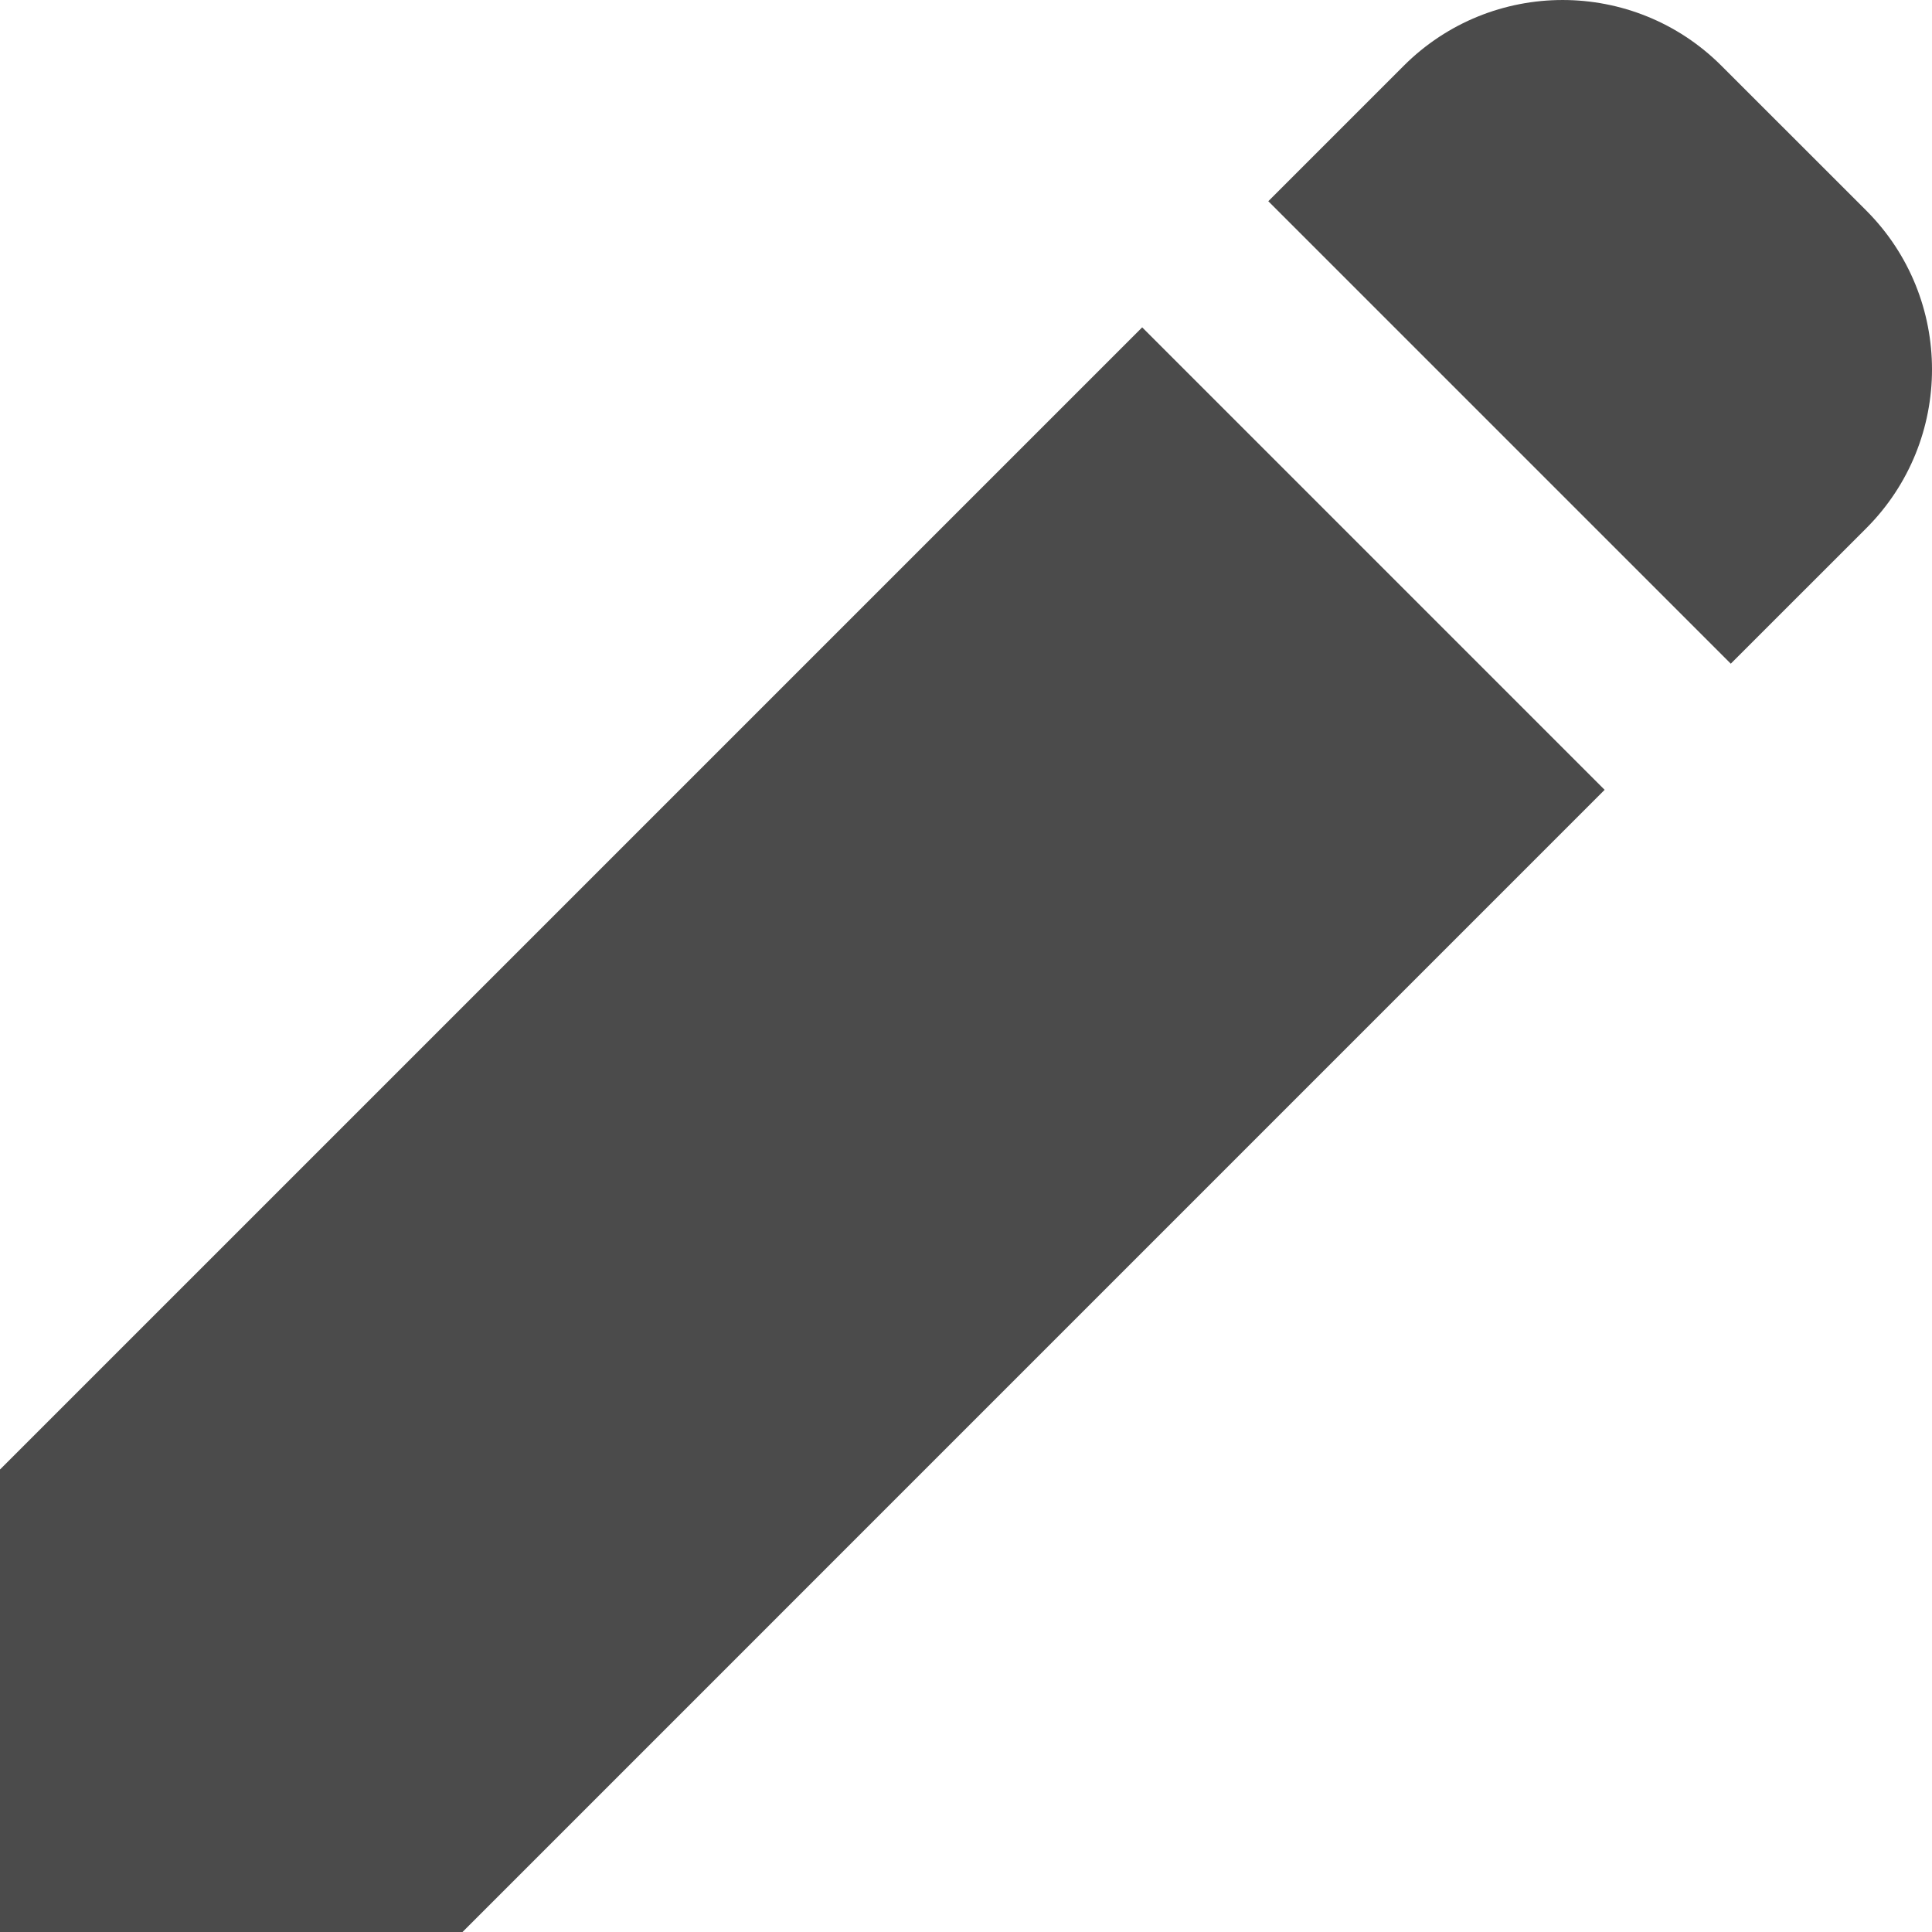
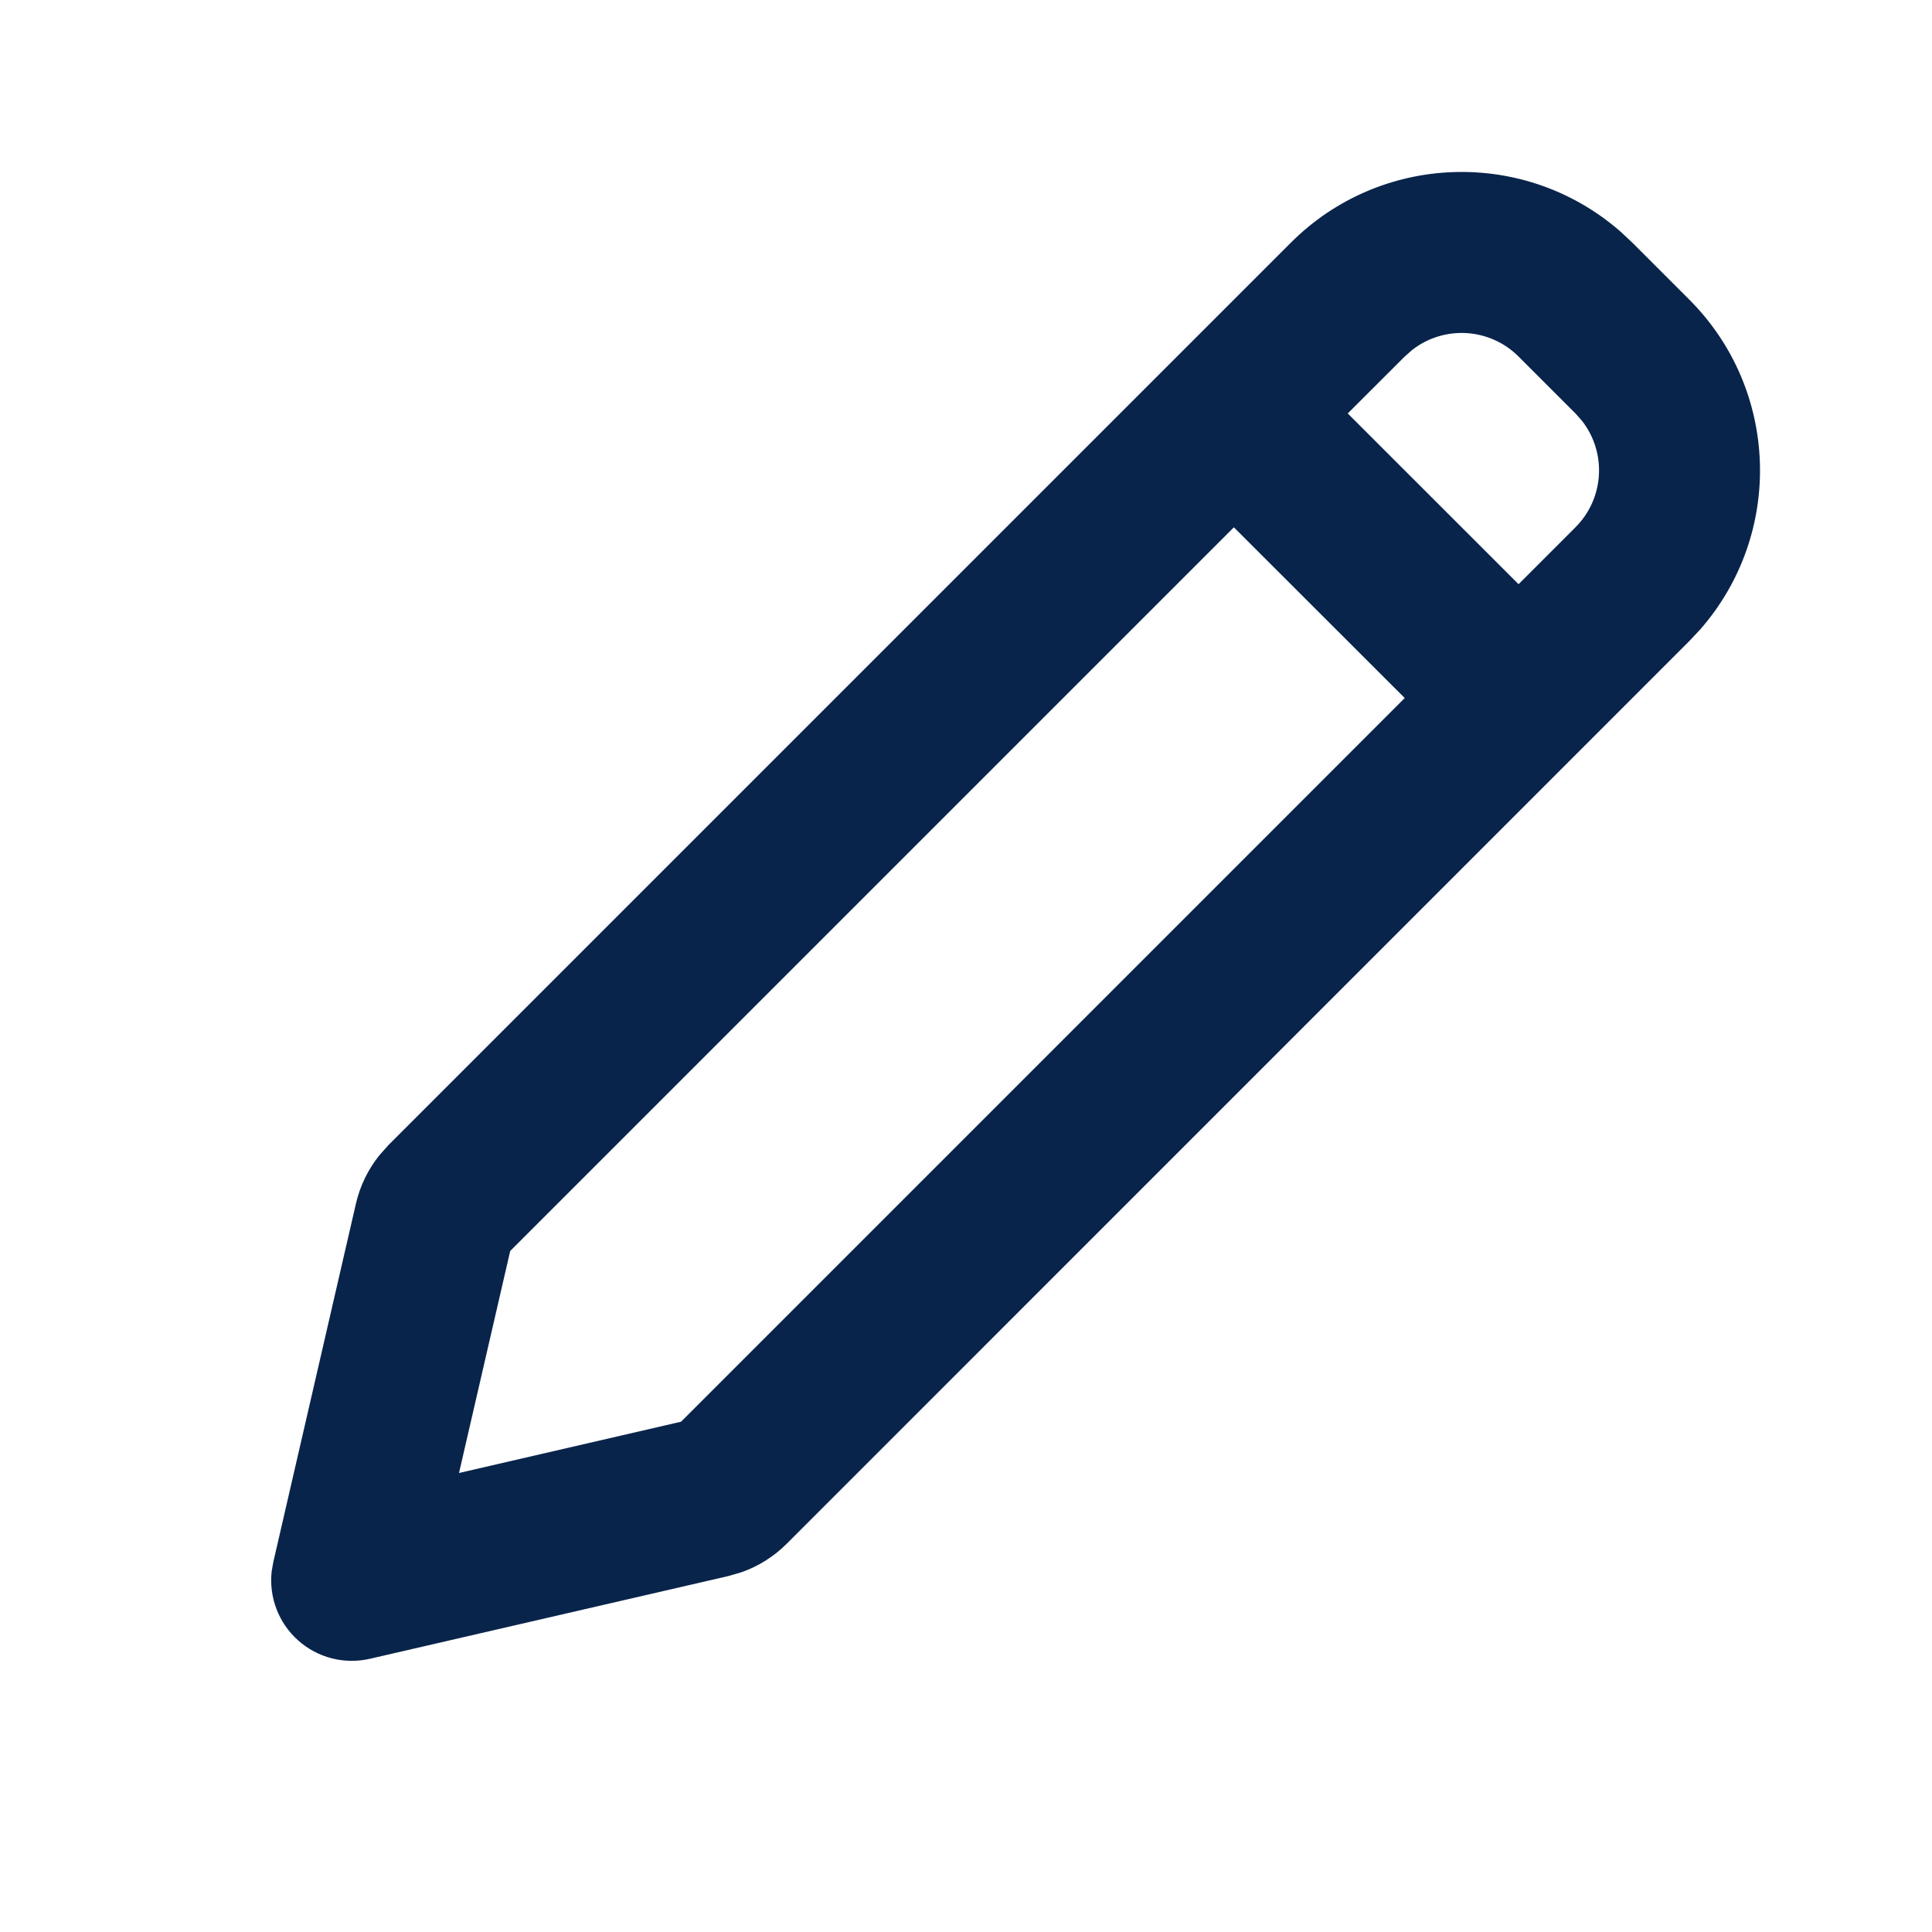
- <svg xmlns="http://www.w3.org/2000/svg" version="1.1" id="_x32_" x="0px" y="0px" viewBox="0 0 512 512" style="width: 64px; height: 64px; opacity: 1;" xml:space="preserve">
-   <style type="text/css">
- 	.st0{fill:#4B4B4B;}
- </style>
-   <g>
-     <path class="st0" d="M494.56,55.774l-38.344-38.328c-23.253-23.262-60.965-23.253-84.226,0l-35.878,35.878l122.563,122.563   l35.886-35.878C517.814,116.747,517.814,79.044,494.56,55.774z" style="fill: rgb(75, 75, 75);" />
-     <polygon class="st0" points="0,389.435 0,511.998 122.571,511.998 425.246,209.314 302.691,86.751  " style="fill: rgb(75, 75, 75);" />
+ <svg xmlns="http://www.w3.org/2000/svg" width="24" height="24" viewBox="0 0 24 24">
+   <g fill="none" fill-rule="nonzero">
+     <path d="M24 0v24H0V0h24ZM12.593 23.258l-.011.002-.071.035-.02.004-.014-.004-.071-.035c-.01-.004-.019-.001-.024.005l-.004.01-.017.428.005.02.01.013.104.074.015.004.012-.004.104-.074.012-.016.004-.017-.017-.427c-.002-.01-.009-.017-.017-.018Zm.265-.113-.013.002-.185.093-.01.01-.003.011.018.43.005.012.008.007.201.093c.012.004.023 0 .029-.008l.004-.014-.034-.614c-.003-.012-.01-.02-.02-.022Zm-.715.002a.023.023 0 0 0-.027.006l-.006.014-.034.614c0 .012.007.02.017.024l.015-.002.201-.093.01-.008.004-.011.017-.43-.003-.012-.01-.01-.184-.092Z" />
+     <path fill="#09244BFF" d="M16.035 3.015a3 3 0 0 1 4.099-.135l.144.135.707.707a3 3 0 0 1 .135 4.098l-.135.144L9.773 19.177a1.5 1.5 0 0 1-.562.354l-.162.047-4.454 1.028a1.001 1.001 0 0 1-1.22-1.088l.02-.113 1.027-4.455a1.5 1.5 0 0 1 .29-.598l.111-.125L16.035 3.015Zm-.707 3.535-8.99 8.99-.636 2.758 2.758-.637 8.99-8.99-2.122-2.12Zm3.536-2.121a1 1 0 0 0-1.32-.083l-.094.083-.708.707 2.122 2.121.707-.707a1 1 0 0 0 .083-1.32l-.083-.094-.707-.707Z" />
  </g>
</svg>
